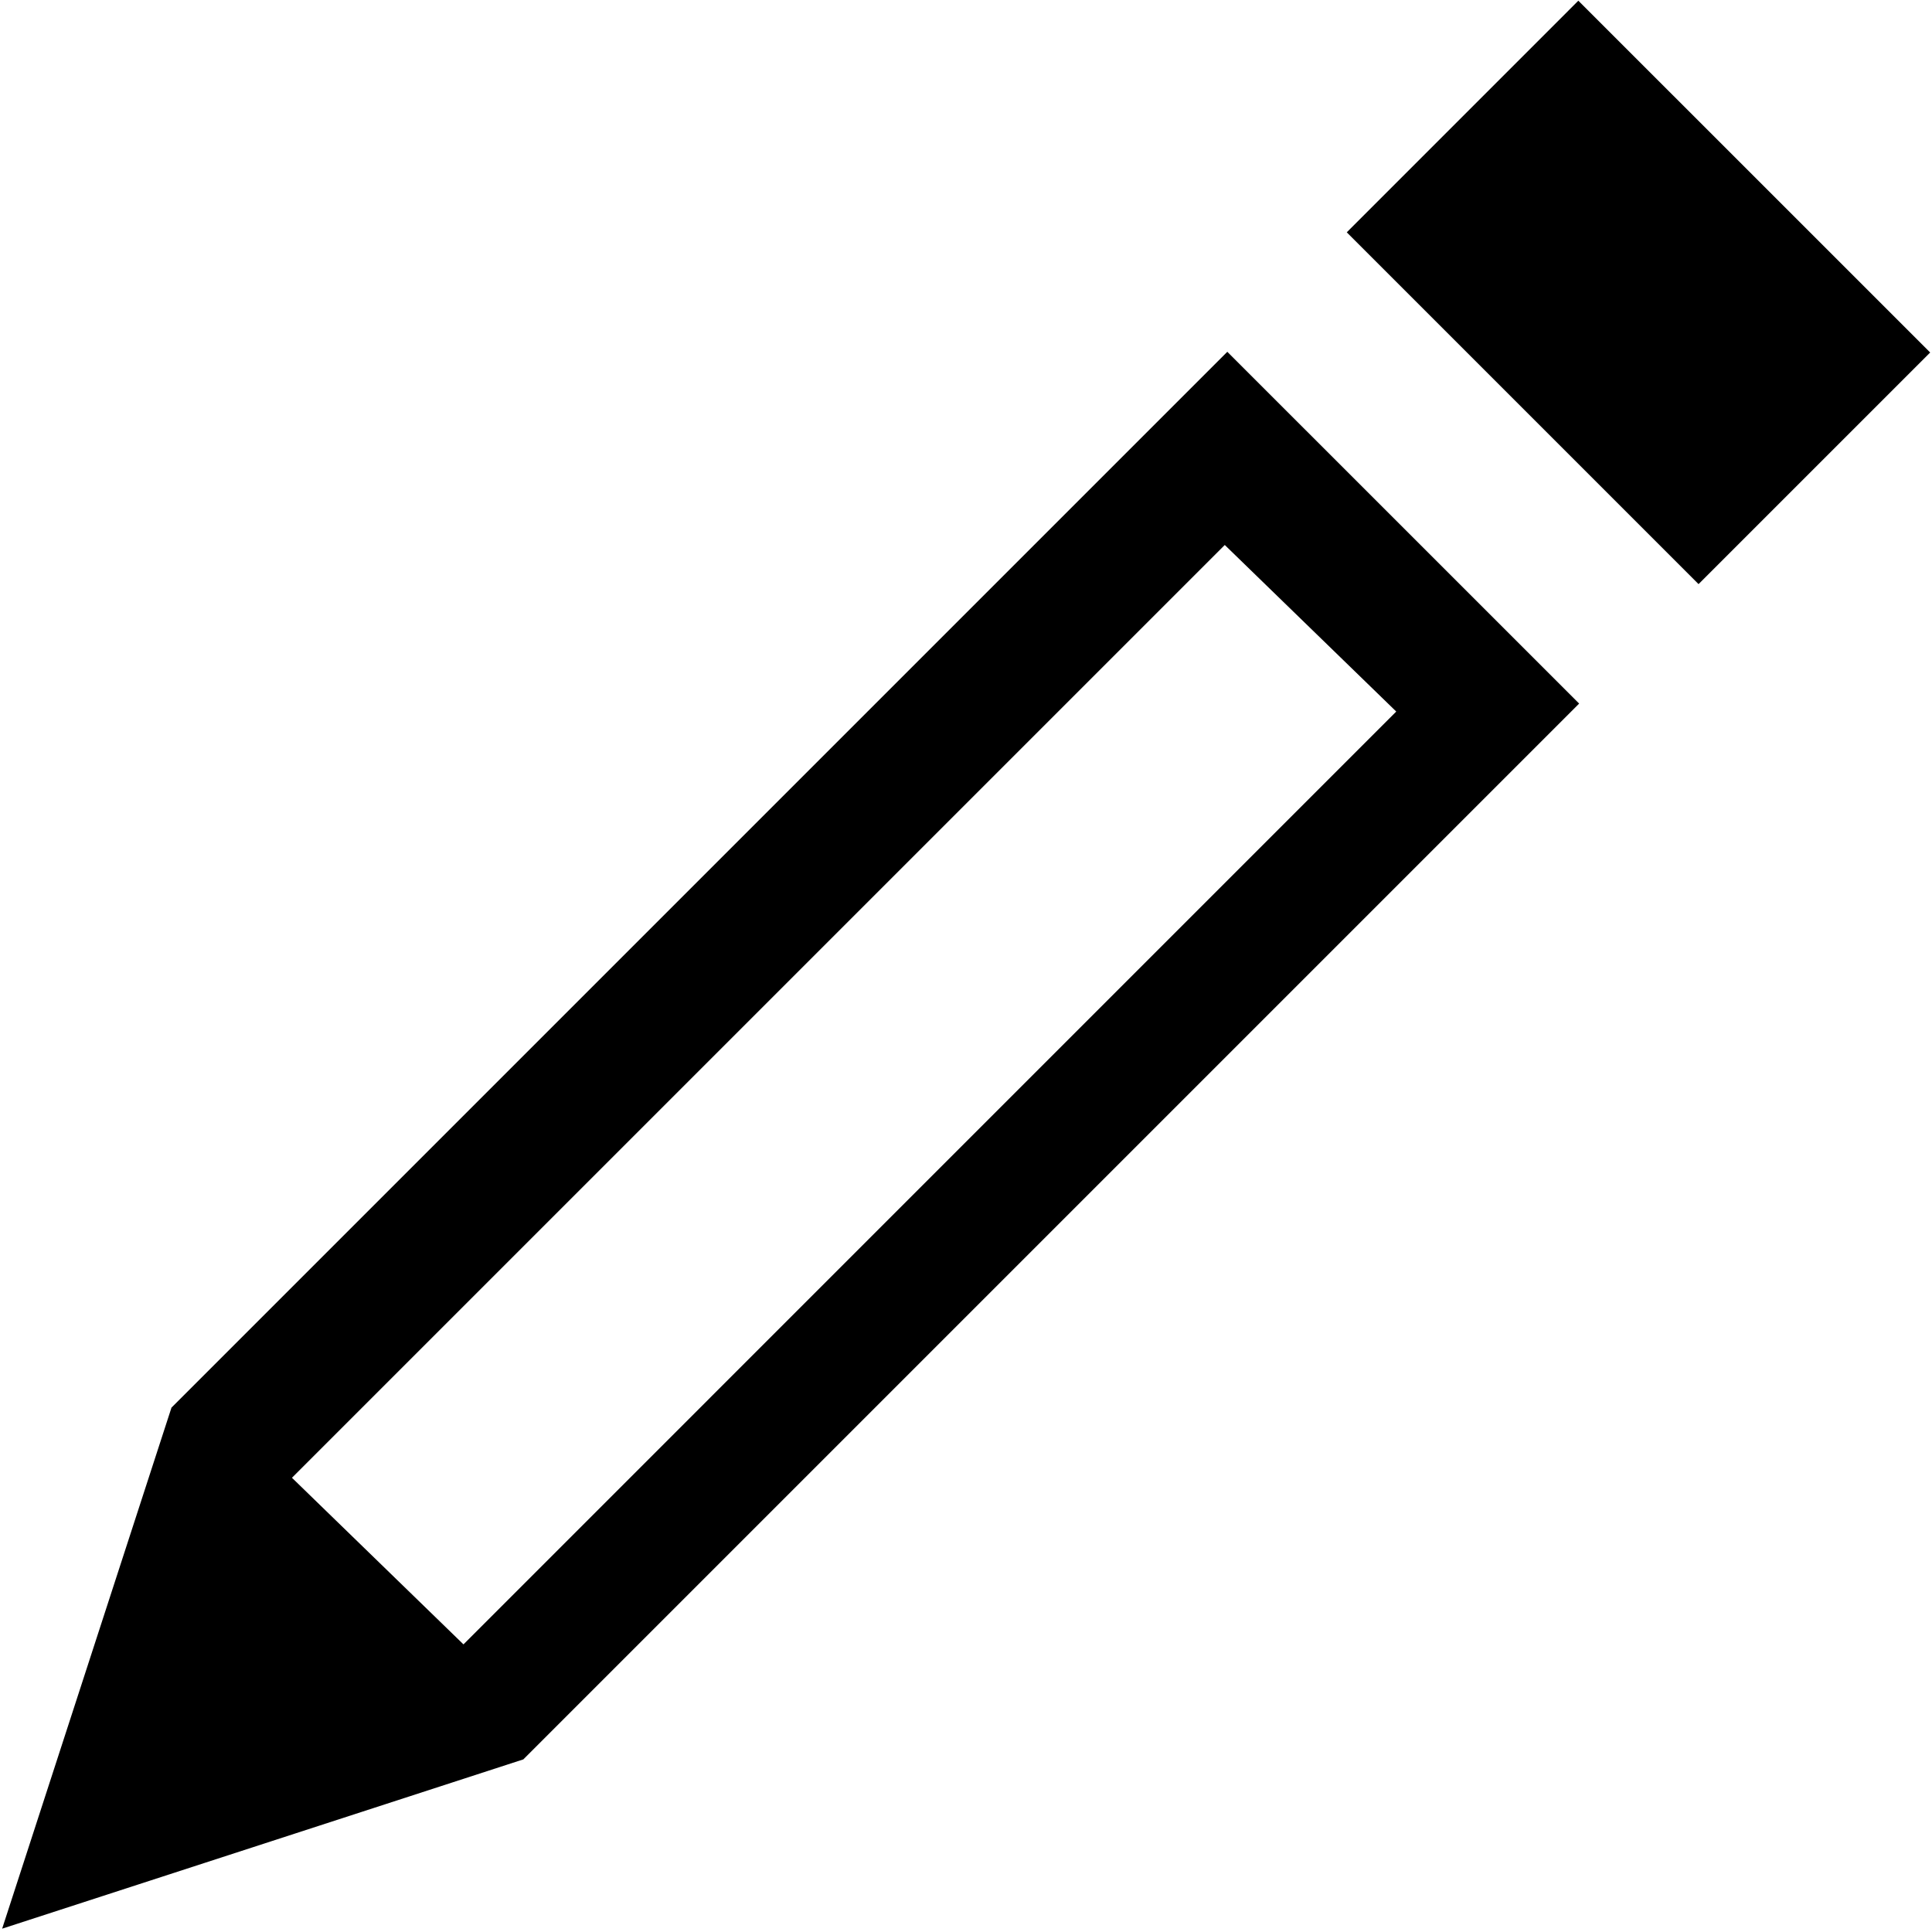
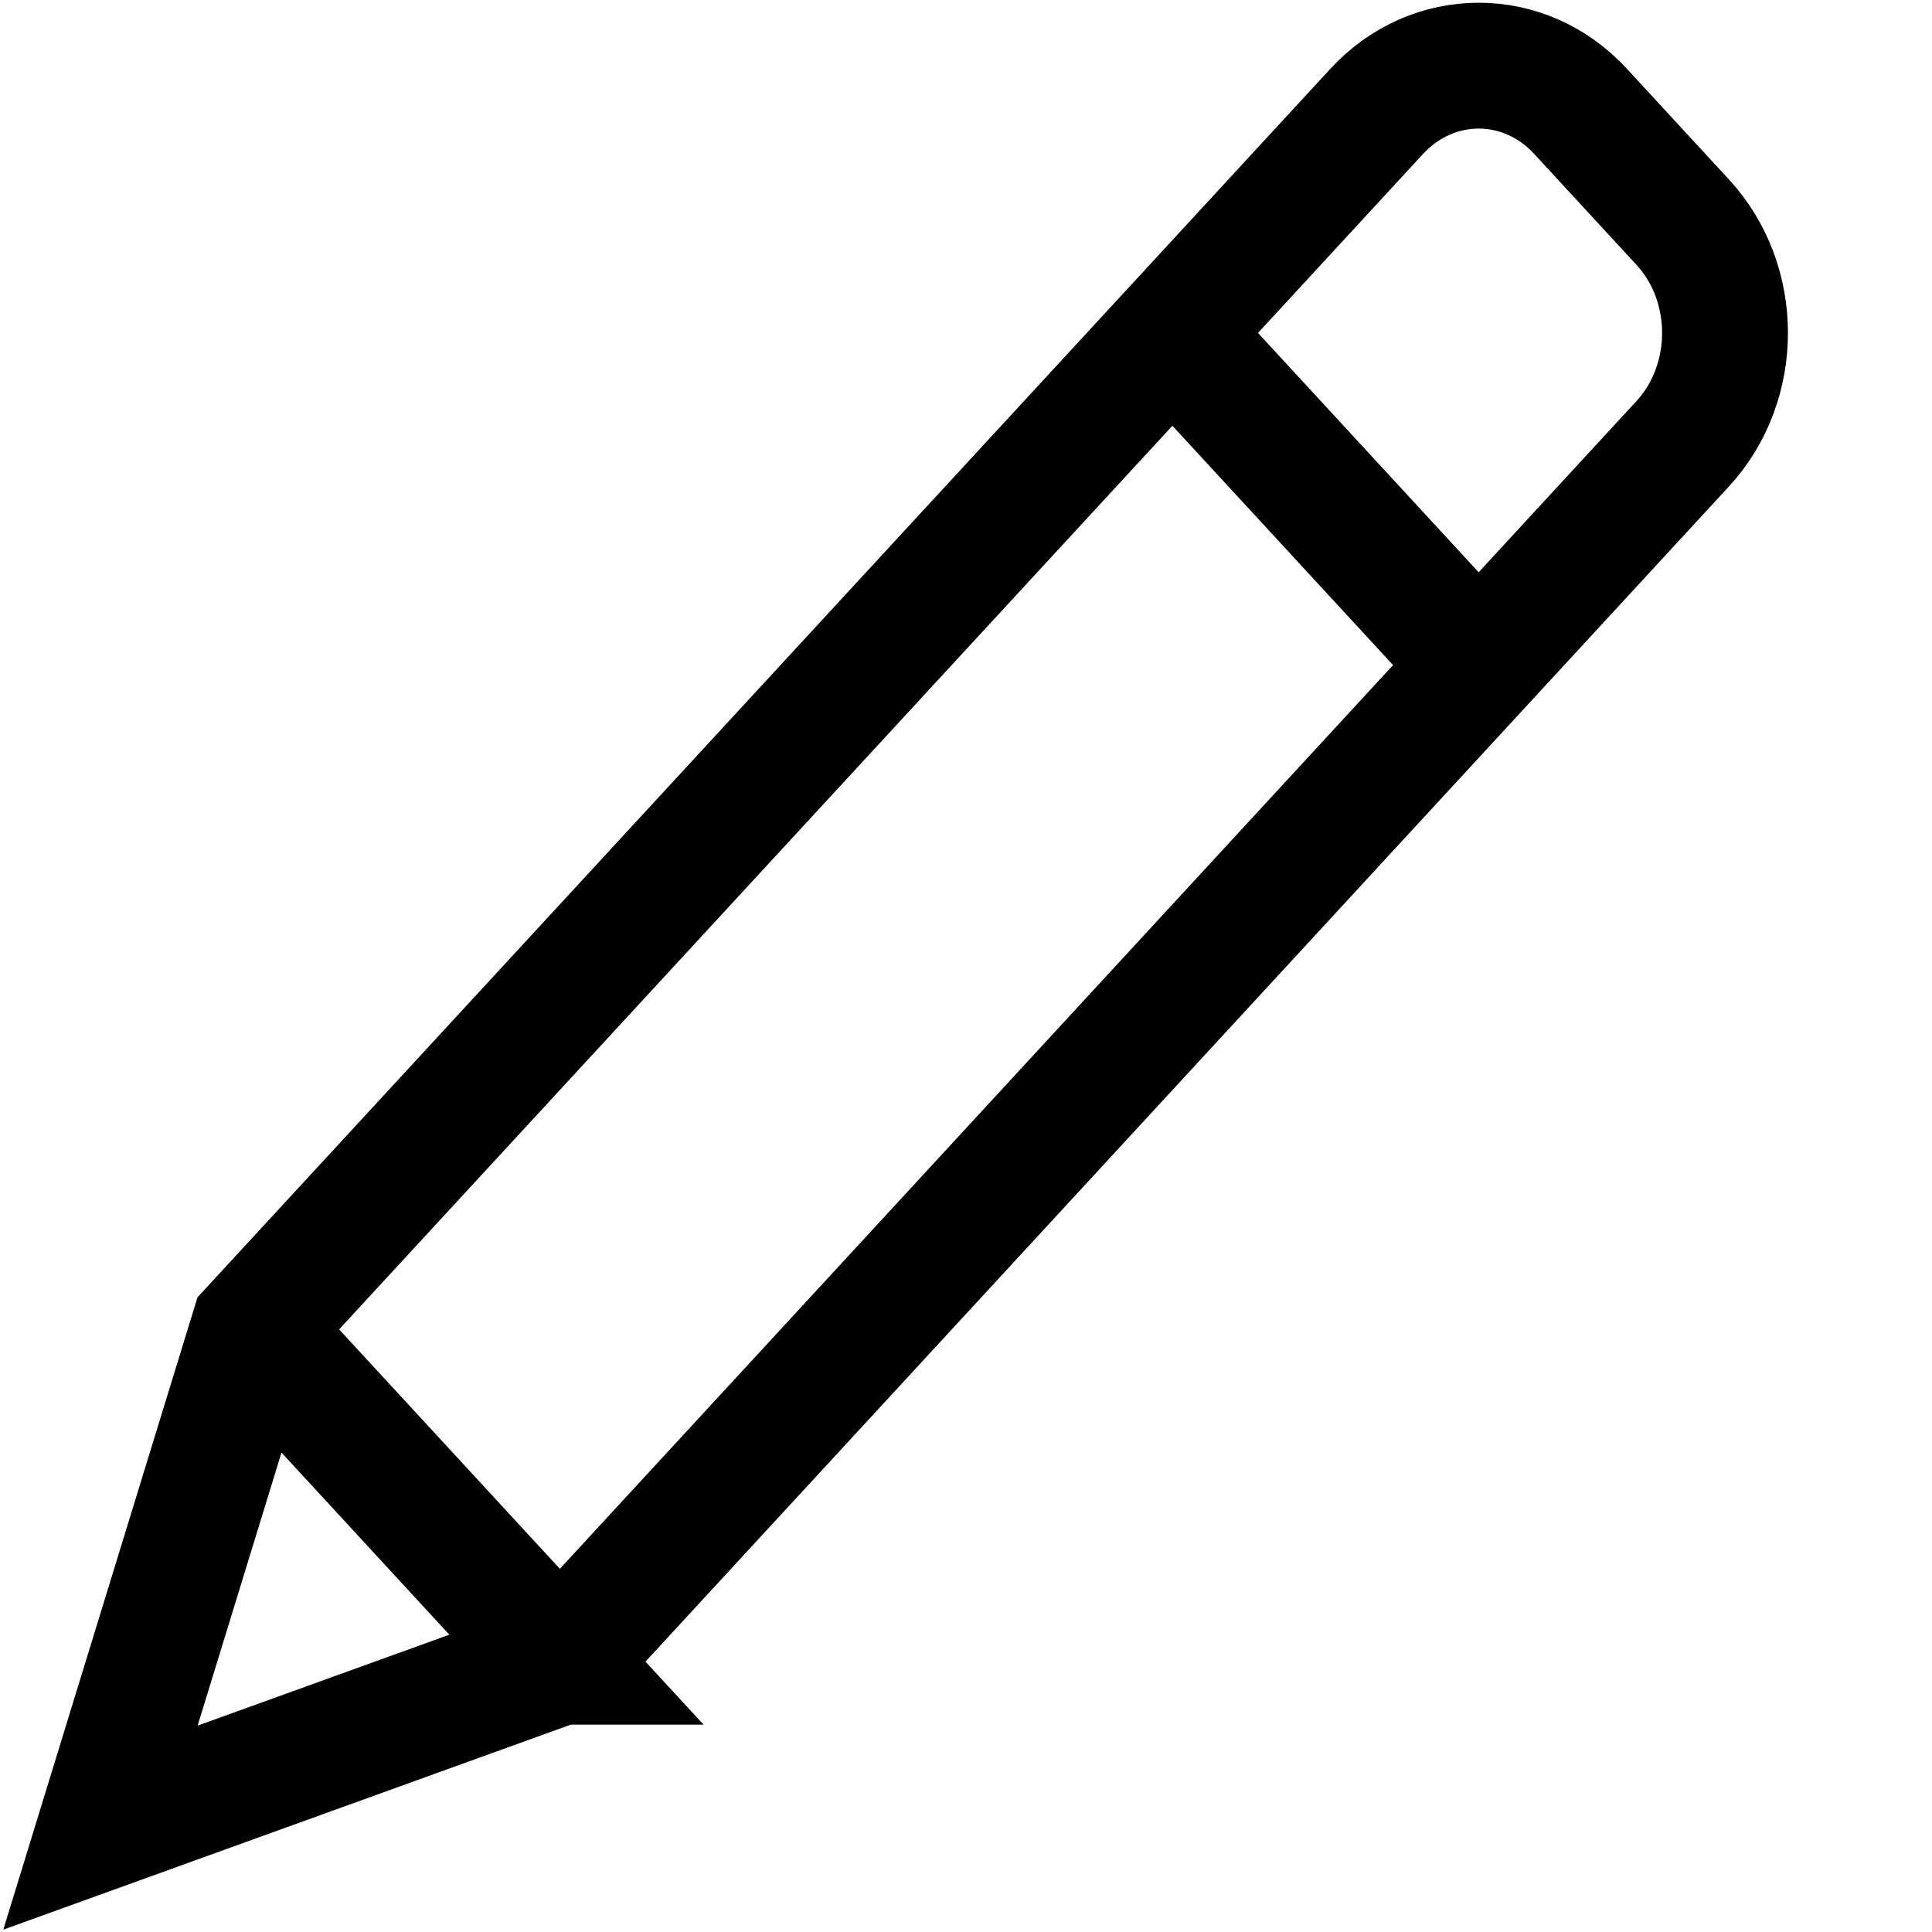
<svg xmlns="http://www.w3.org/2000/svg" width="500px" height="500px" viewBox="0 0 500 500" version="1.1">
  <defs />
  <g id="Page-1" stroke="none" stroke-width="1" fill="none" fill-rule="evenodd">
-     <g id="Artboard-1" transform="translate(-8000, -6000)" fill="#000000">
-       <g id="icon-font_67_Pencil" transform="translate(8000, 6000)">
-         <path d="M317.625,91.042 L44.431,364.236 L44.389,364.236 L44.382,364.278 L44.368,364.278 L44.382,364.285 L0.556,499.139 L135.424,455.333 L135.431,455.34 L135.438,455.333 L135.472,455.319 L135.465,455.299 L408.681,182.083 L317.625,91.042 L317.625,91.042 Z M75.556,382.445 L316.97,141.042 L361.349,184.149 L119.946,425.564 L75.556,382.445 Z" id="Fill-643" />
-         <path d="M408.472,0.181 L348.542,60.125 L439.583,151.167 L499.528,91.229 L408.472,0.181" id="Fill-644" />
-       </g>
+     <g id="icon-font_67_Pencil" transform="translate(26, 16)" stroke="#000000" stroke-width="32.571">
+       <path d="M0,456.992 L39.596,328.062 L330.252,12.867 C344.821,-2.967 368.549,-2.967 383.088,12.867 L409.506,41.518 C424.075,57.319 424.075,82.987 409.506,98.82 L118.88,414.048 L0,456.992 Z M356.67,156.122 L277.417,70.169 L356.67,156.122 L356.67,156.122 Z M118.88,414.048 L39.596,328.029 L118.91,414.048 L118.88,414.048 Z" id="Shape" />
    </g>
  </g>
</svg>
